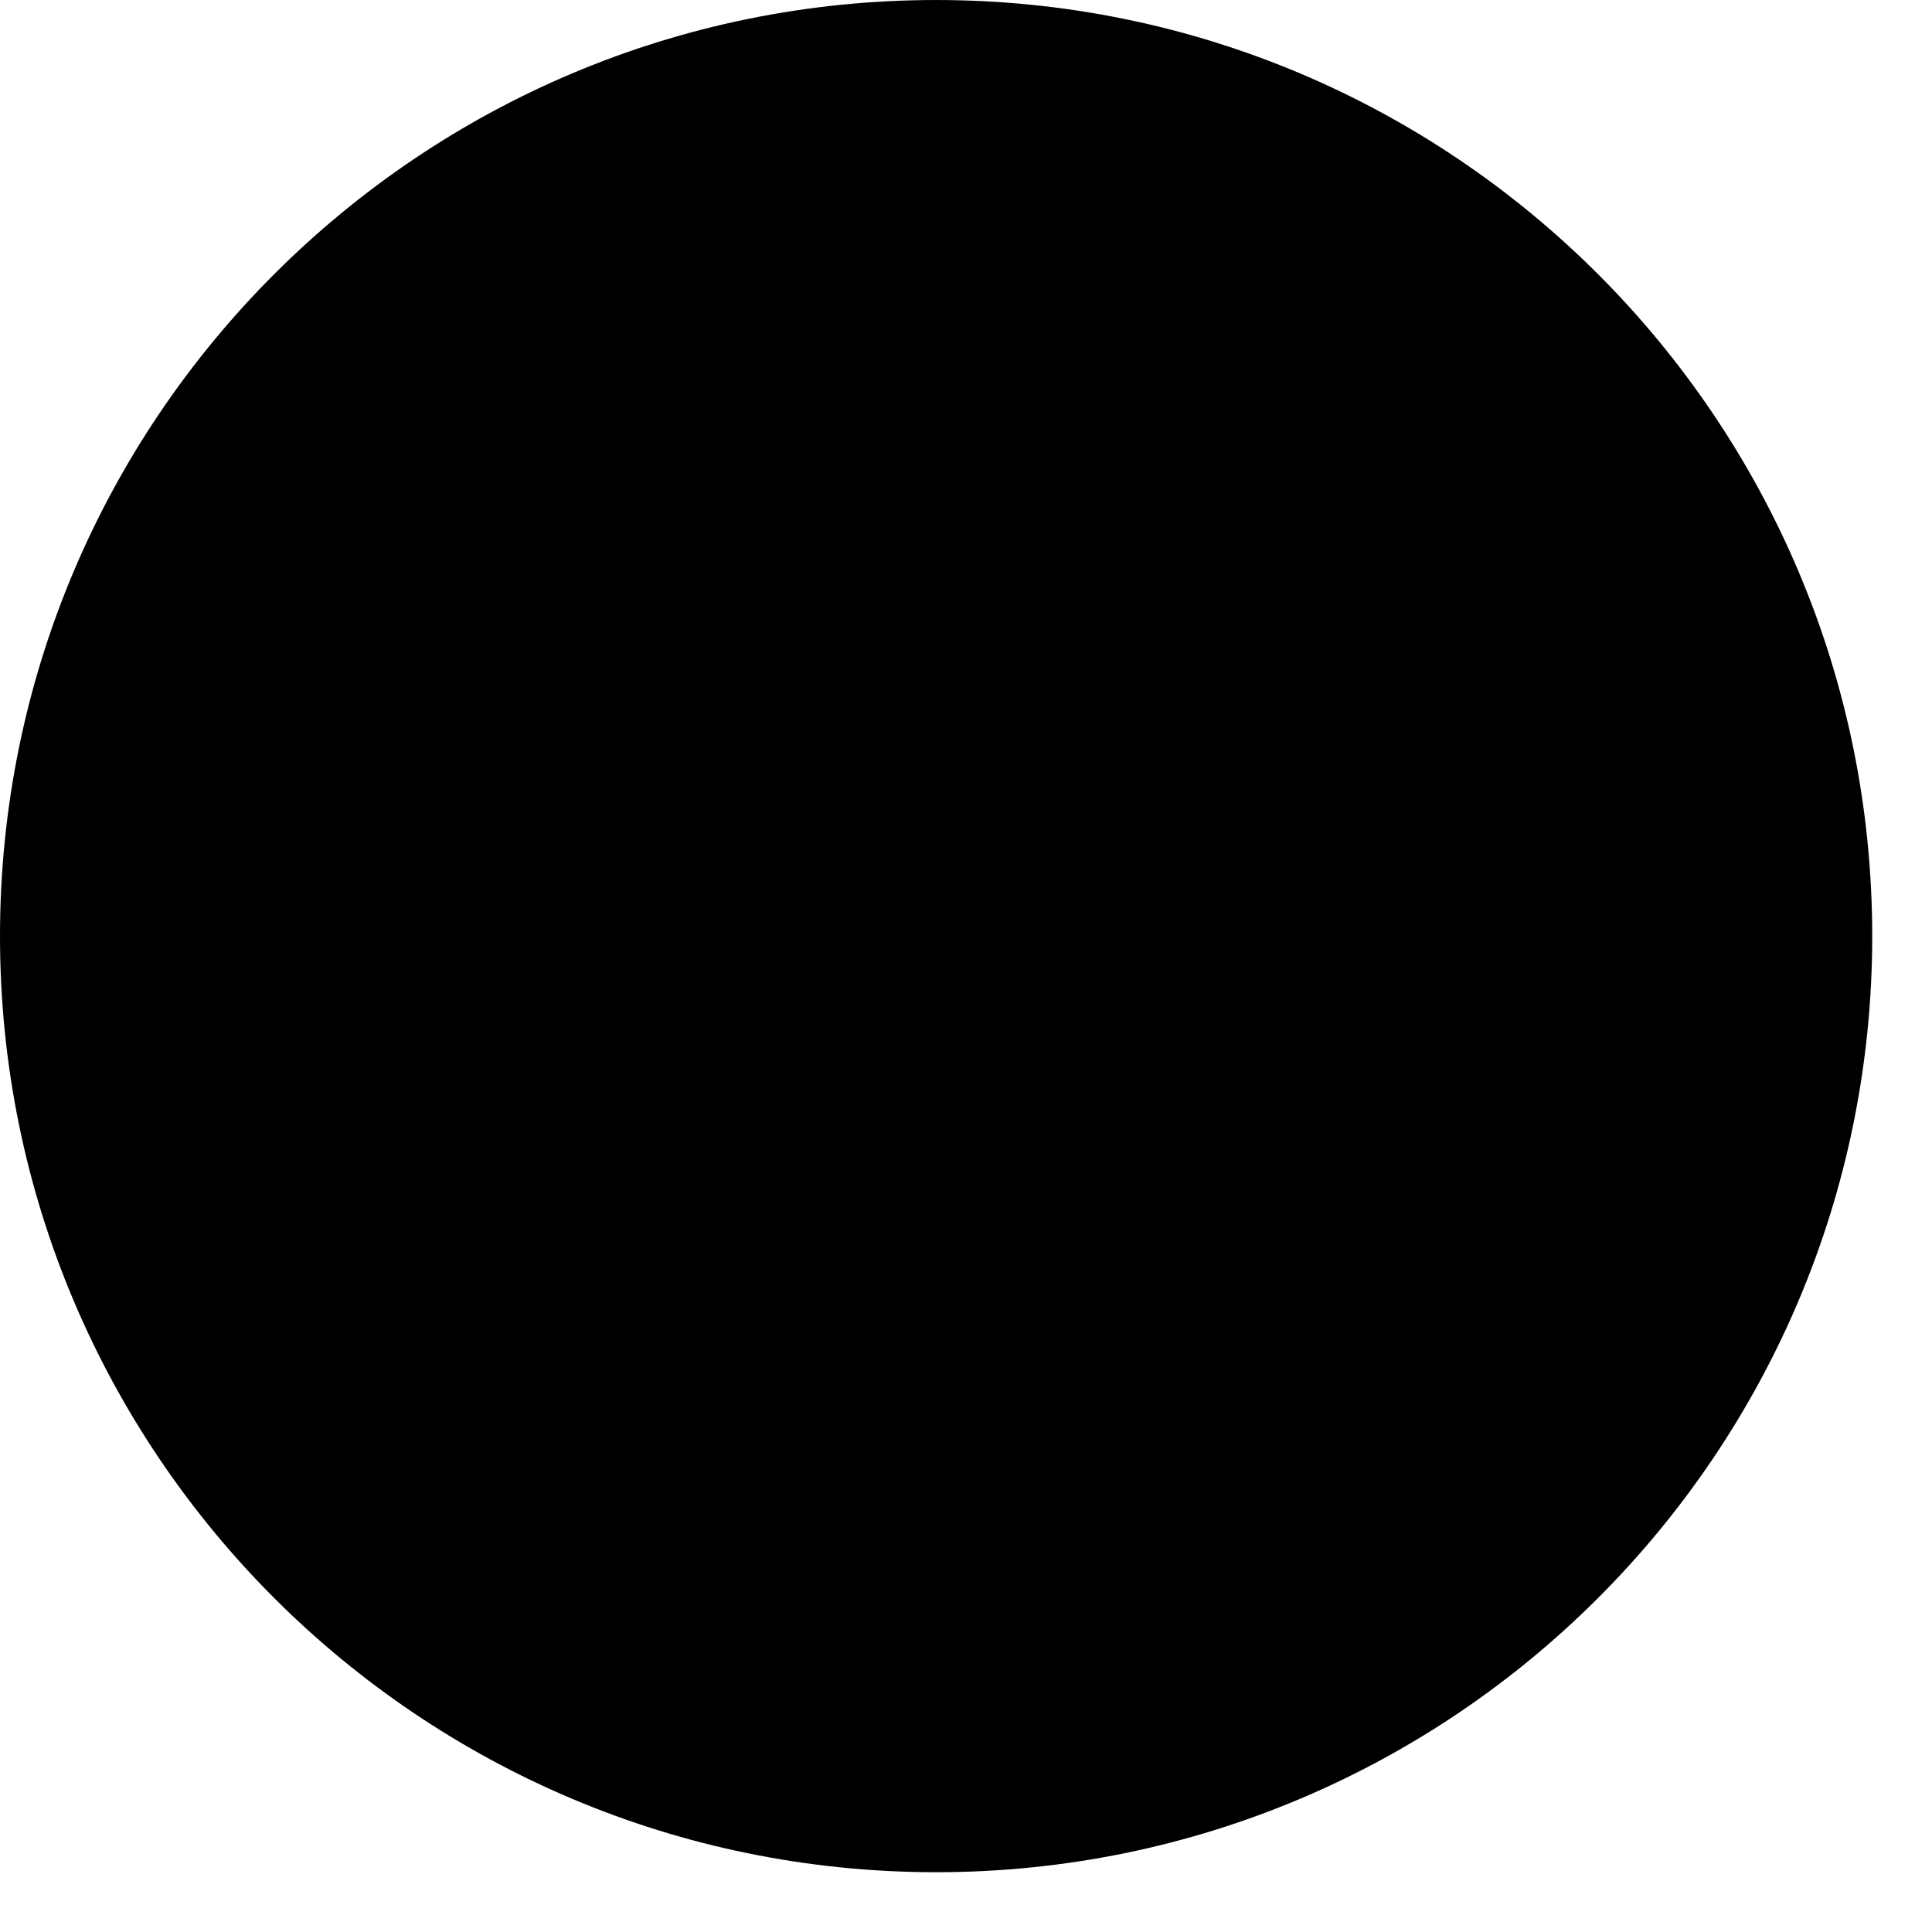
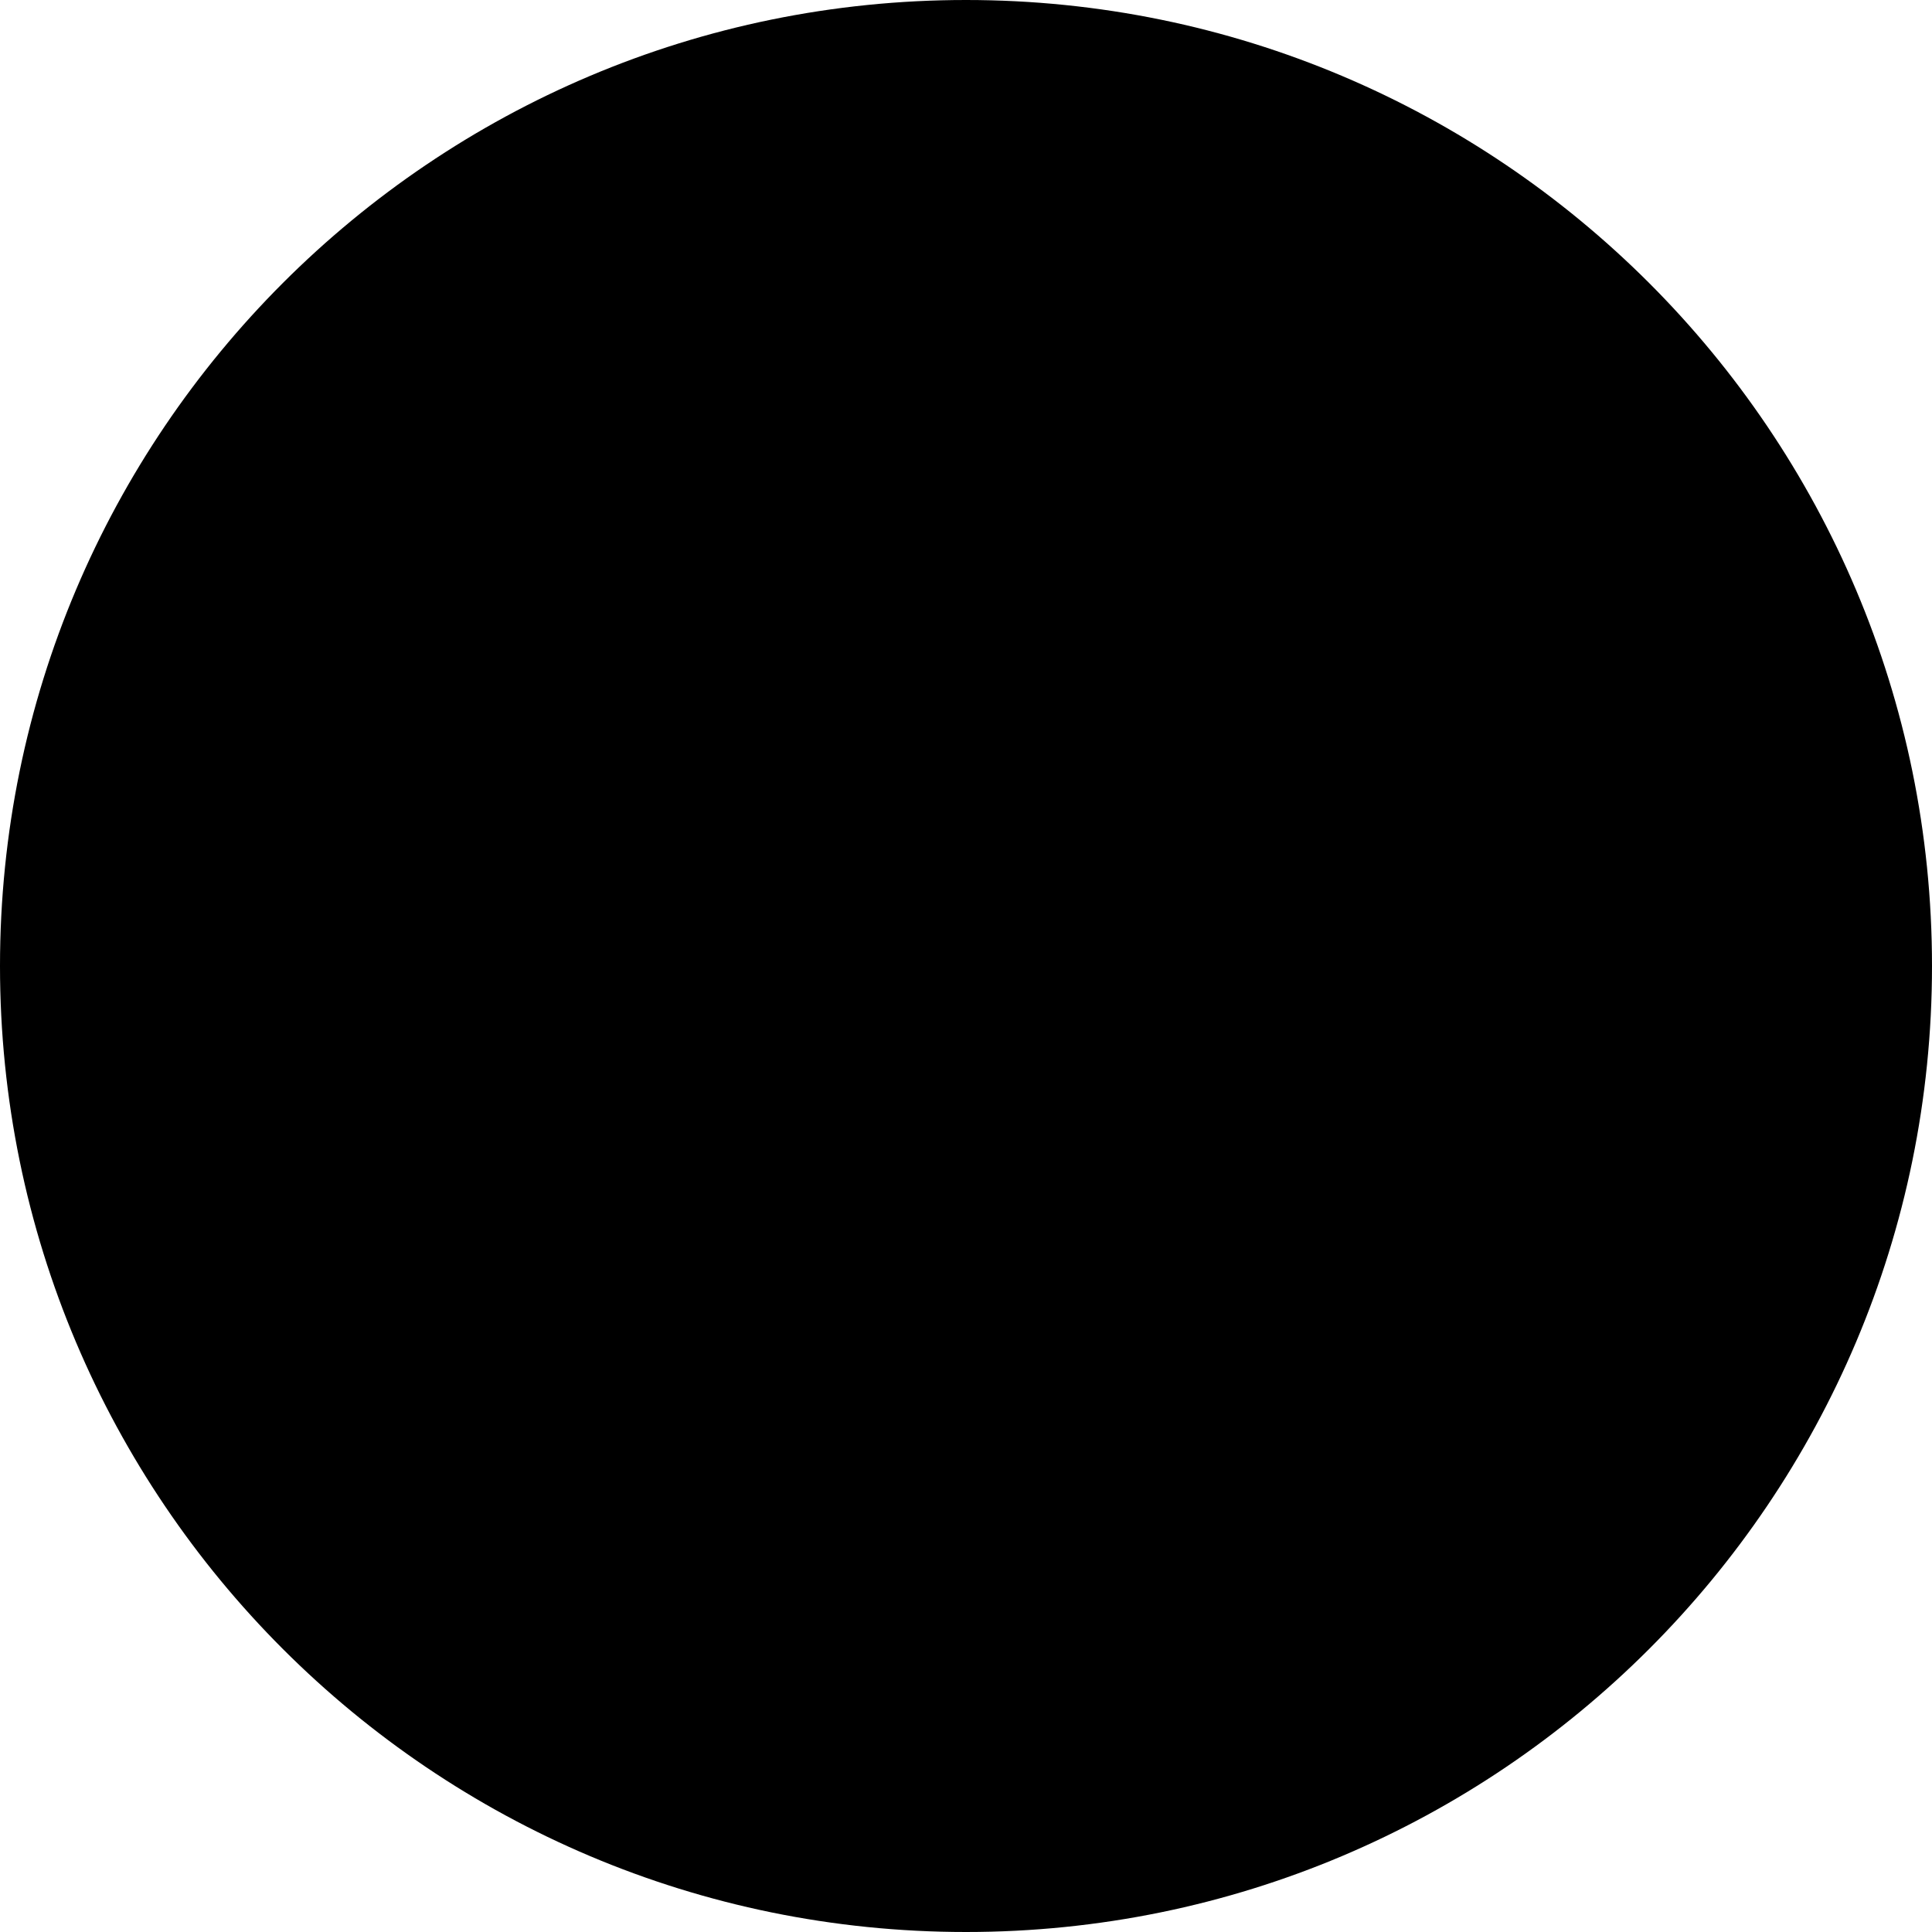
- <svg x="0px" y="0px" viewBox="0 0 512 512" className="menu-svg-col1 dark:menu-svg-col1-dark">
-   <path className="menu-svg-bg dark:menu-svg-bg-dark" d="M248.082,0.003C111.07,0.003,0,111.063,0,248.085c0,137.001,111.07,248.07,248.082,248.07 c137.006,0,248.076-111.069,248.076-248.07C496.158,111.062,385.088,0.003,248.082,0.003z" />
-   <path d="M361.994,172.921H128.256c-32.05,0-58.031,25.979-58.031,58.029v38.285c0,32.049,25.981,58.032,58.031,58.032h233.738 c32.051,0,58.03-25.983,58.03-58.032V230.95C420.024,198.9,394.045,172.921,361.994,172.921z" />
-   <ellipse cx="245.129" cy="248.079" rx="119.89" ry="120.7" />
-   <g>
-     <path className="menu-svg-bg dark:menu-svg-bg-dark" d="M361.488,185.011c-40.7,0-62.061,0-62.061,0s-47.15,1.61-47.15,48.357v35.465 c0,0,2.043,24.059-24.15,47.027l135.256-0.111c0,0,44.049-5.411,44.049-45.306c0-39.896,0-39.896,0-39.896 S402.195,185.011,361.488,185.011z" />
-     <polygon className="menu-svg-bg dark:menu-svg-bg-dark" points="171.275,209.592 164.626,254.929 156.365,209.794 136.819,209.794 128.355,254.929 121.909,209.794 99.744,209.794 118.283,286.97 137.826,286.97 146.291,239.414 154.955,286.97 174.701,286.97 193.037,209.592 " />
-     <rect x="202.309" y="230.749" className="menu-svg-bg dark:menu-svg-bg-dark" width="19.95" height="55.815" />
-     <path className="menu-svg-bg dark:menu-svg-bg-dark" d="M212.484,205.16c-6.402,0-11.588,4.467-11.588,9.974c0,5.509,5.186,9.974,11.588,9.974 c6.396,0,11.584-4.465,11.584-9.974C224.068,209.626,218.881,205.16,212.484,205.16z" />
-   </g>
-   <rect x="357.859" y="230.749" width="19.949" height="55.815" />
-   <ellipse cx="368.039" cy="215.139" rx="11.585" ry="9.974" />
-   <polygon points="345.57,227.928 345.57,209.794 279.277,209.794 279.277,286.364 300.637,286.364 300.637,262.988 341.139,262.988 341.139,245.056 300.637,245.056 300.637,227.928 " />
+ <svg className="menu-svg-bg dark:menu-svg-bg-dark" viewBox="0 0 64 64">
+   <circle cx="32" cy="32" r="32" />
+   <circle className="menu-svg-col1 dark:menu-svg-col1-dark" cx="32" cy="32" r="18" />
+   <rect className="menu-svg-col1 dark:menu-svg-col1-dark" x="7" y="21" width="50" height="22" rx="5" />
+   <path d="M17.81 27.858C17.954 28.35 18.11 28.908 18.278 29.532C18.458 30.144 18.644 30.78 18.836 31.44C19.04 32.1 19.244 32.76 19.448 33.42C19.652 34.08 19.85 34.692 20.042 35.256C20.198 34.644 20.354 33.978 20.51 33.258C20.678 32.538 20.834 31.794 20.978 31.026C21.122 30.258 21.26 29.496 21.392 28.74C21.536 27.972 21.668 27.234 21.788 26.526H24.704C24.284 28.614 23.798 30.732 23.246 32.88C22.706 35.028 22.118 37.068 21.482 39H18.908C18.488 37.848 18.08 36.642 17.684 35.382C17.288 34.11 16.898 32.838 16.514 31.566C16.13 32.838 15.746 34.11 15.362 35.382C14.978 36.642 14.576 37.848 14.156 39H11.582C10.946 37.068 10.352 35.028 9.8 32.88C9.26 30.732 8.78 28.614 8.36 26.526H11.402C11.522 27.234 11.654 27.972 11.798 28.74C11.942 29.496 12.092 30.258 12.248 31.026C12.404 31.794 12.56 32.538 12.716 33.258C12.884 33.978 13.052 34.644 13.22 35.256C13.436 34.668 13.646 34.044 13.85 33.384C14.054 32.724 14.252 32.064 14.444 31.404C14.636 30.744 14.81 30.108 14.966 29.496C15.134 28.884 15.284 28.338 15.416 27.858H17.81ZM29.01 39H26.328V29.532H29.01V39ZM29.262 26.796C29.262 27.288 29.1 27.678 28.776 27.966C28.464 28.242 28.092 28.38 27.66 28.38C27.228 28.38 26.85 28.242 26.526 27.966C26.214 27.678 26.058 27.288 26.058 26.796C26.058 26.304 26.214 25.92 26.526 25.644C26.85 25.356 27.228 25.212 27.66 25.212C28.092 25.212 28.464 25.356 28.776 25.644C29.1 25.92 29.262 26.304 29.262 26.796Z" />
+   <rect x="30" y="23" width="25" height="18" rx="3" />
+   <path className="menu-svg-col1 dark:menu-svg-col1-dark" d="M37.44 39V26.526H45.792V28.884H40.248V31.494H45.18V33.852H40.248V39H37.44ZM50.278 39H47.596V29.532H50.278V39ZM50.53 26.796C50.53 27.288 50.368 27.678 50.044 27.966C49.732 28.242 49.36 28.38 48.928 28.38C48.496 28.38 48.118 28.242 47.794 27.966C47.482 27.678 47.326 27.288 47.326 26.796C47.326 26.304 47.482 25.92 47.794 25.644C48.118 25.356 48.496 25.212 48.928 25.212C49.36 25.212 49.732 25.356 50.044 25.644C50.368 25.92 50.53 26.304 50.53 26.796Z" />
+   <path className="menu-svg-col1 dark:menu-svg-col1-dark" d="M30 41C30.394 41 30.784 40.922 31.148 40.772C31.512 40.621 31.843 40.4 32.121 40.121C32.4 39.843 32.621 39.512 32.772 39.148C32.922 38.784 33 38.394 33 38L30 38L30 41Z" />
+   <rect className="menu-svg-col1 dark:menu-svg-col1-dark" x="30" y="23" width="6" height="3" />
+   <path d="M36 29C35.407 29 34.827 28.824 34.333 28.494C33.84 28.165 33.455 27.696 33.228 27.148C33.001 26.6 32.942 25.997 33.058 25.415C33.173 24.833 33.459 24.298 33.879 23.879C34.298 23.459 34.833 23.173 35.415 23.058C35.997 22.942 36.6 23.001 37.148 23.228C37.696 23.455 38.165 23.84 38.494 24.333C38.824 24.827 39 25.407 39 26L36 26L36 29Z" />
+   <rect className="menu-svg-col1 dark:menu-svg-col1-dark" x="30" y="26" width="3" height="12" />
</svg>
